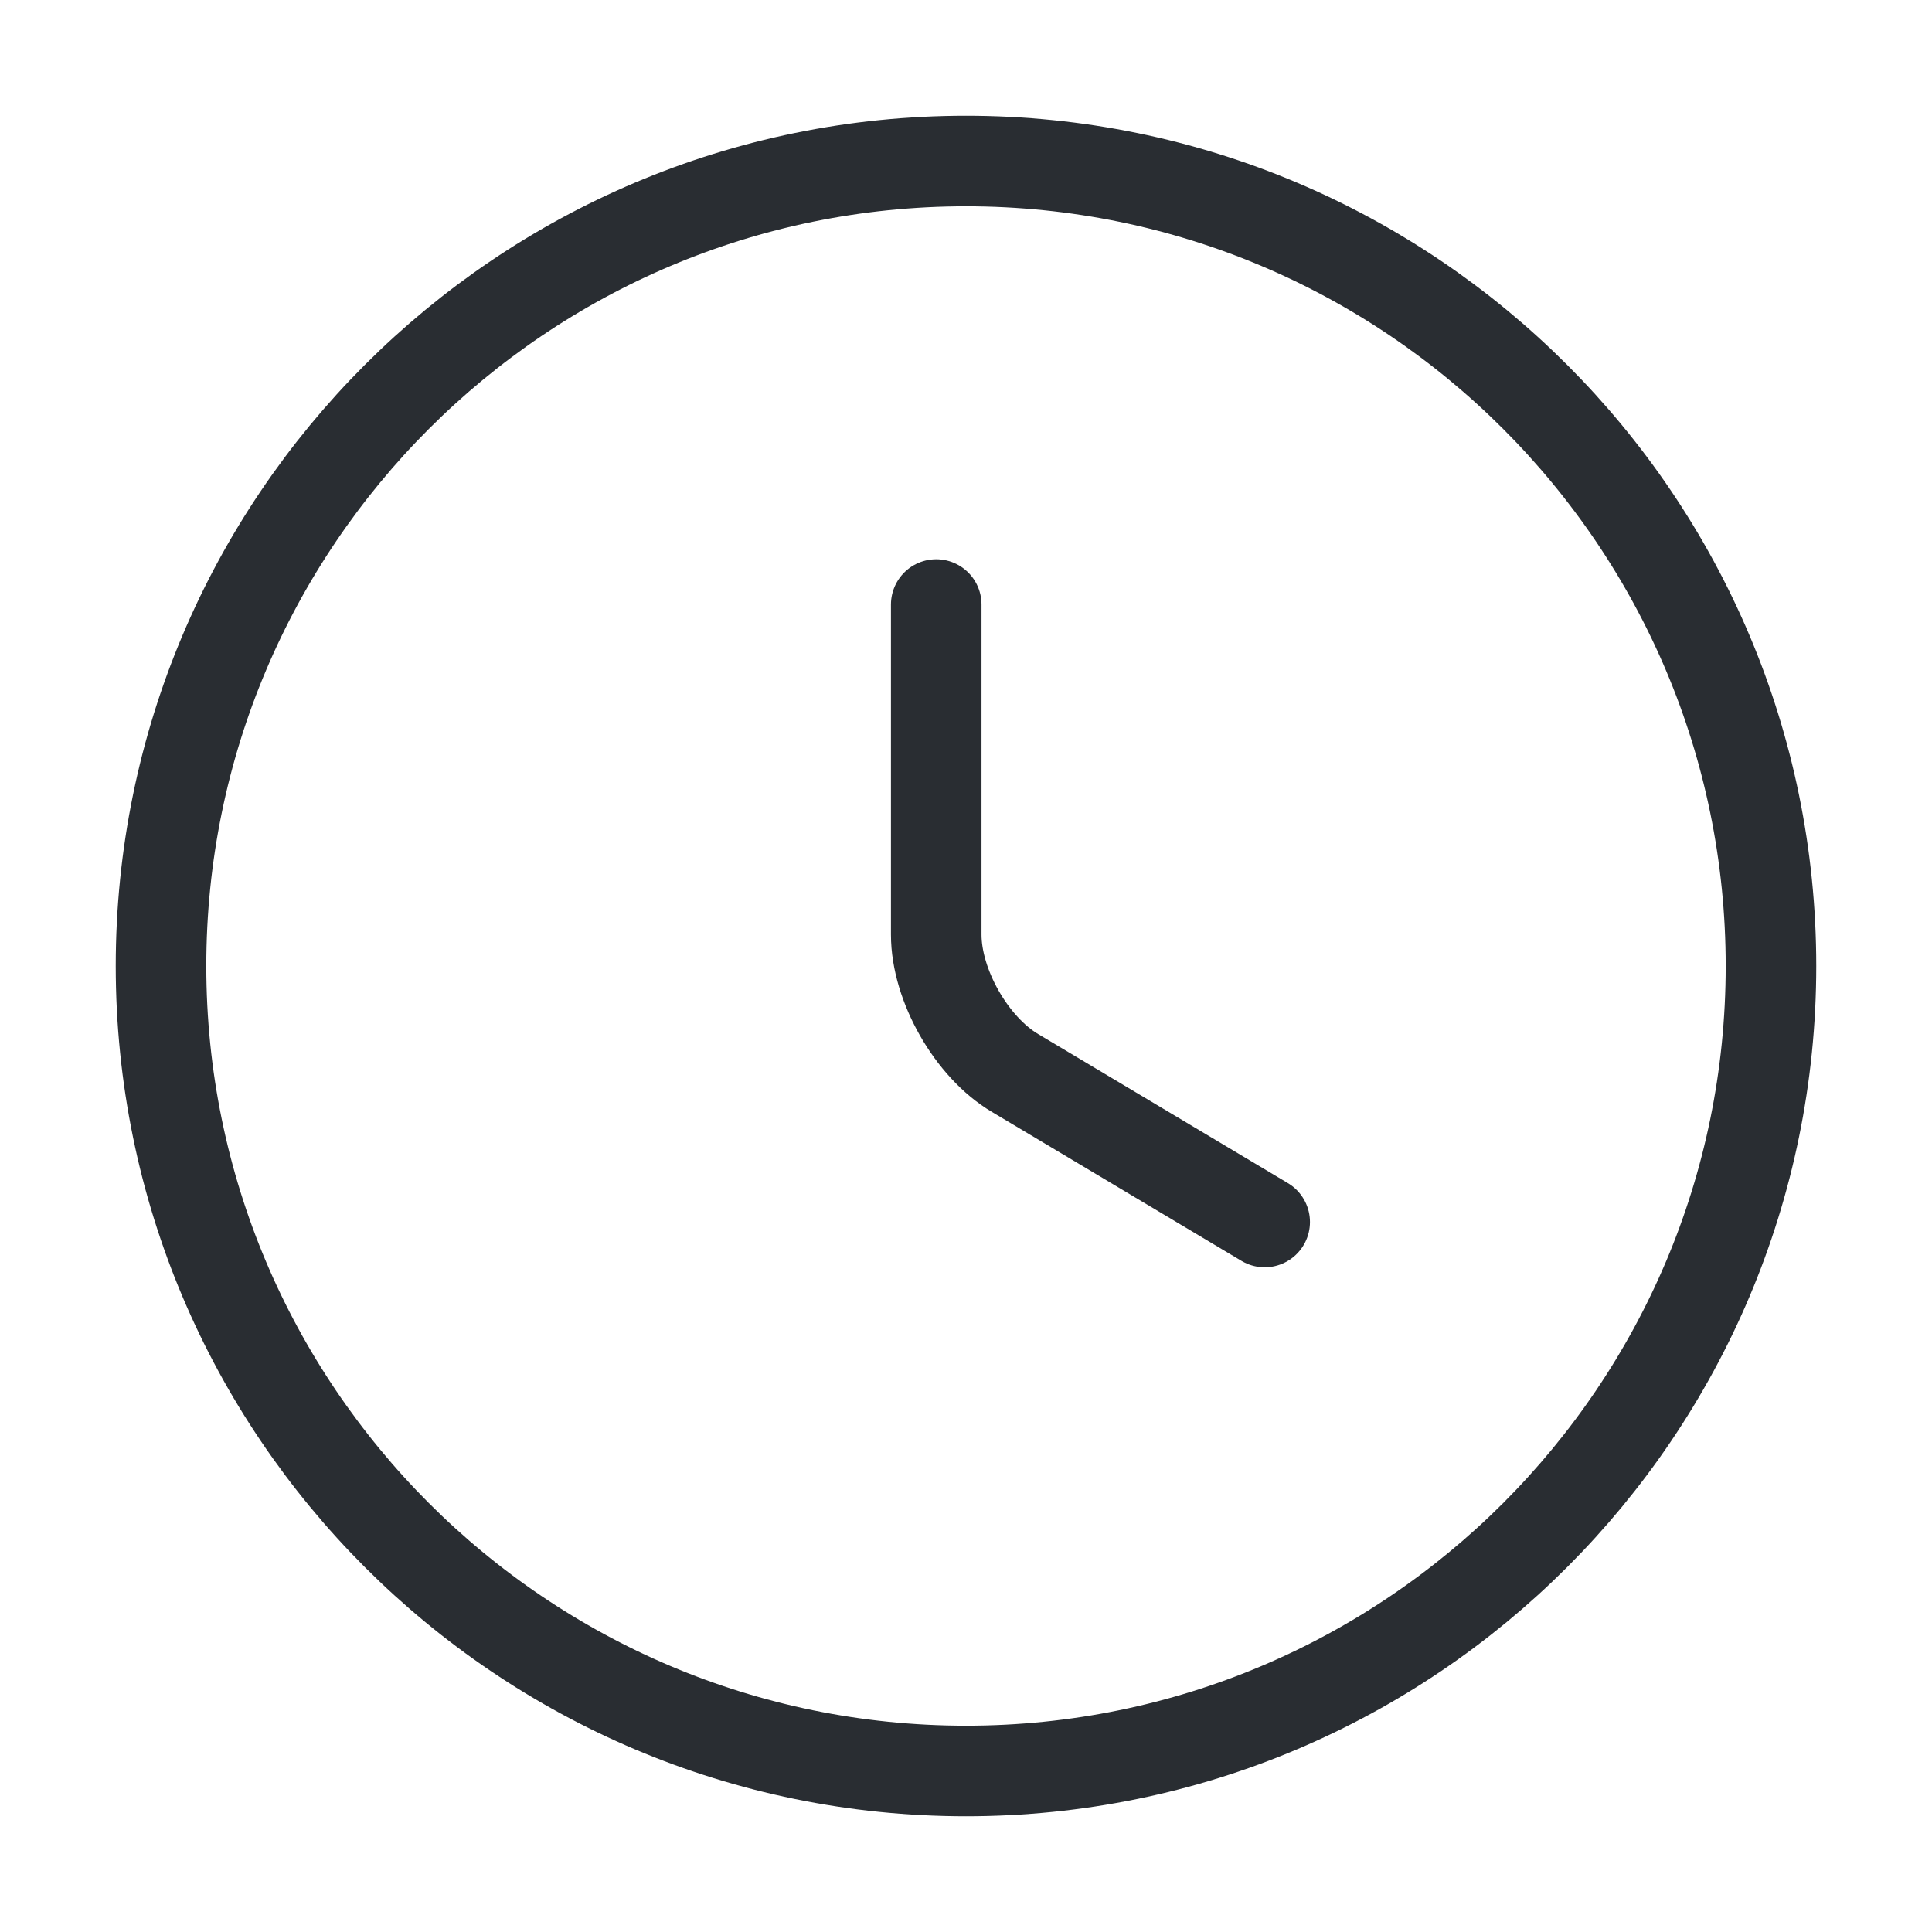
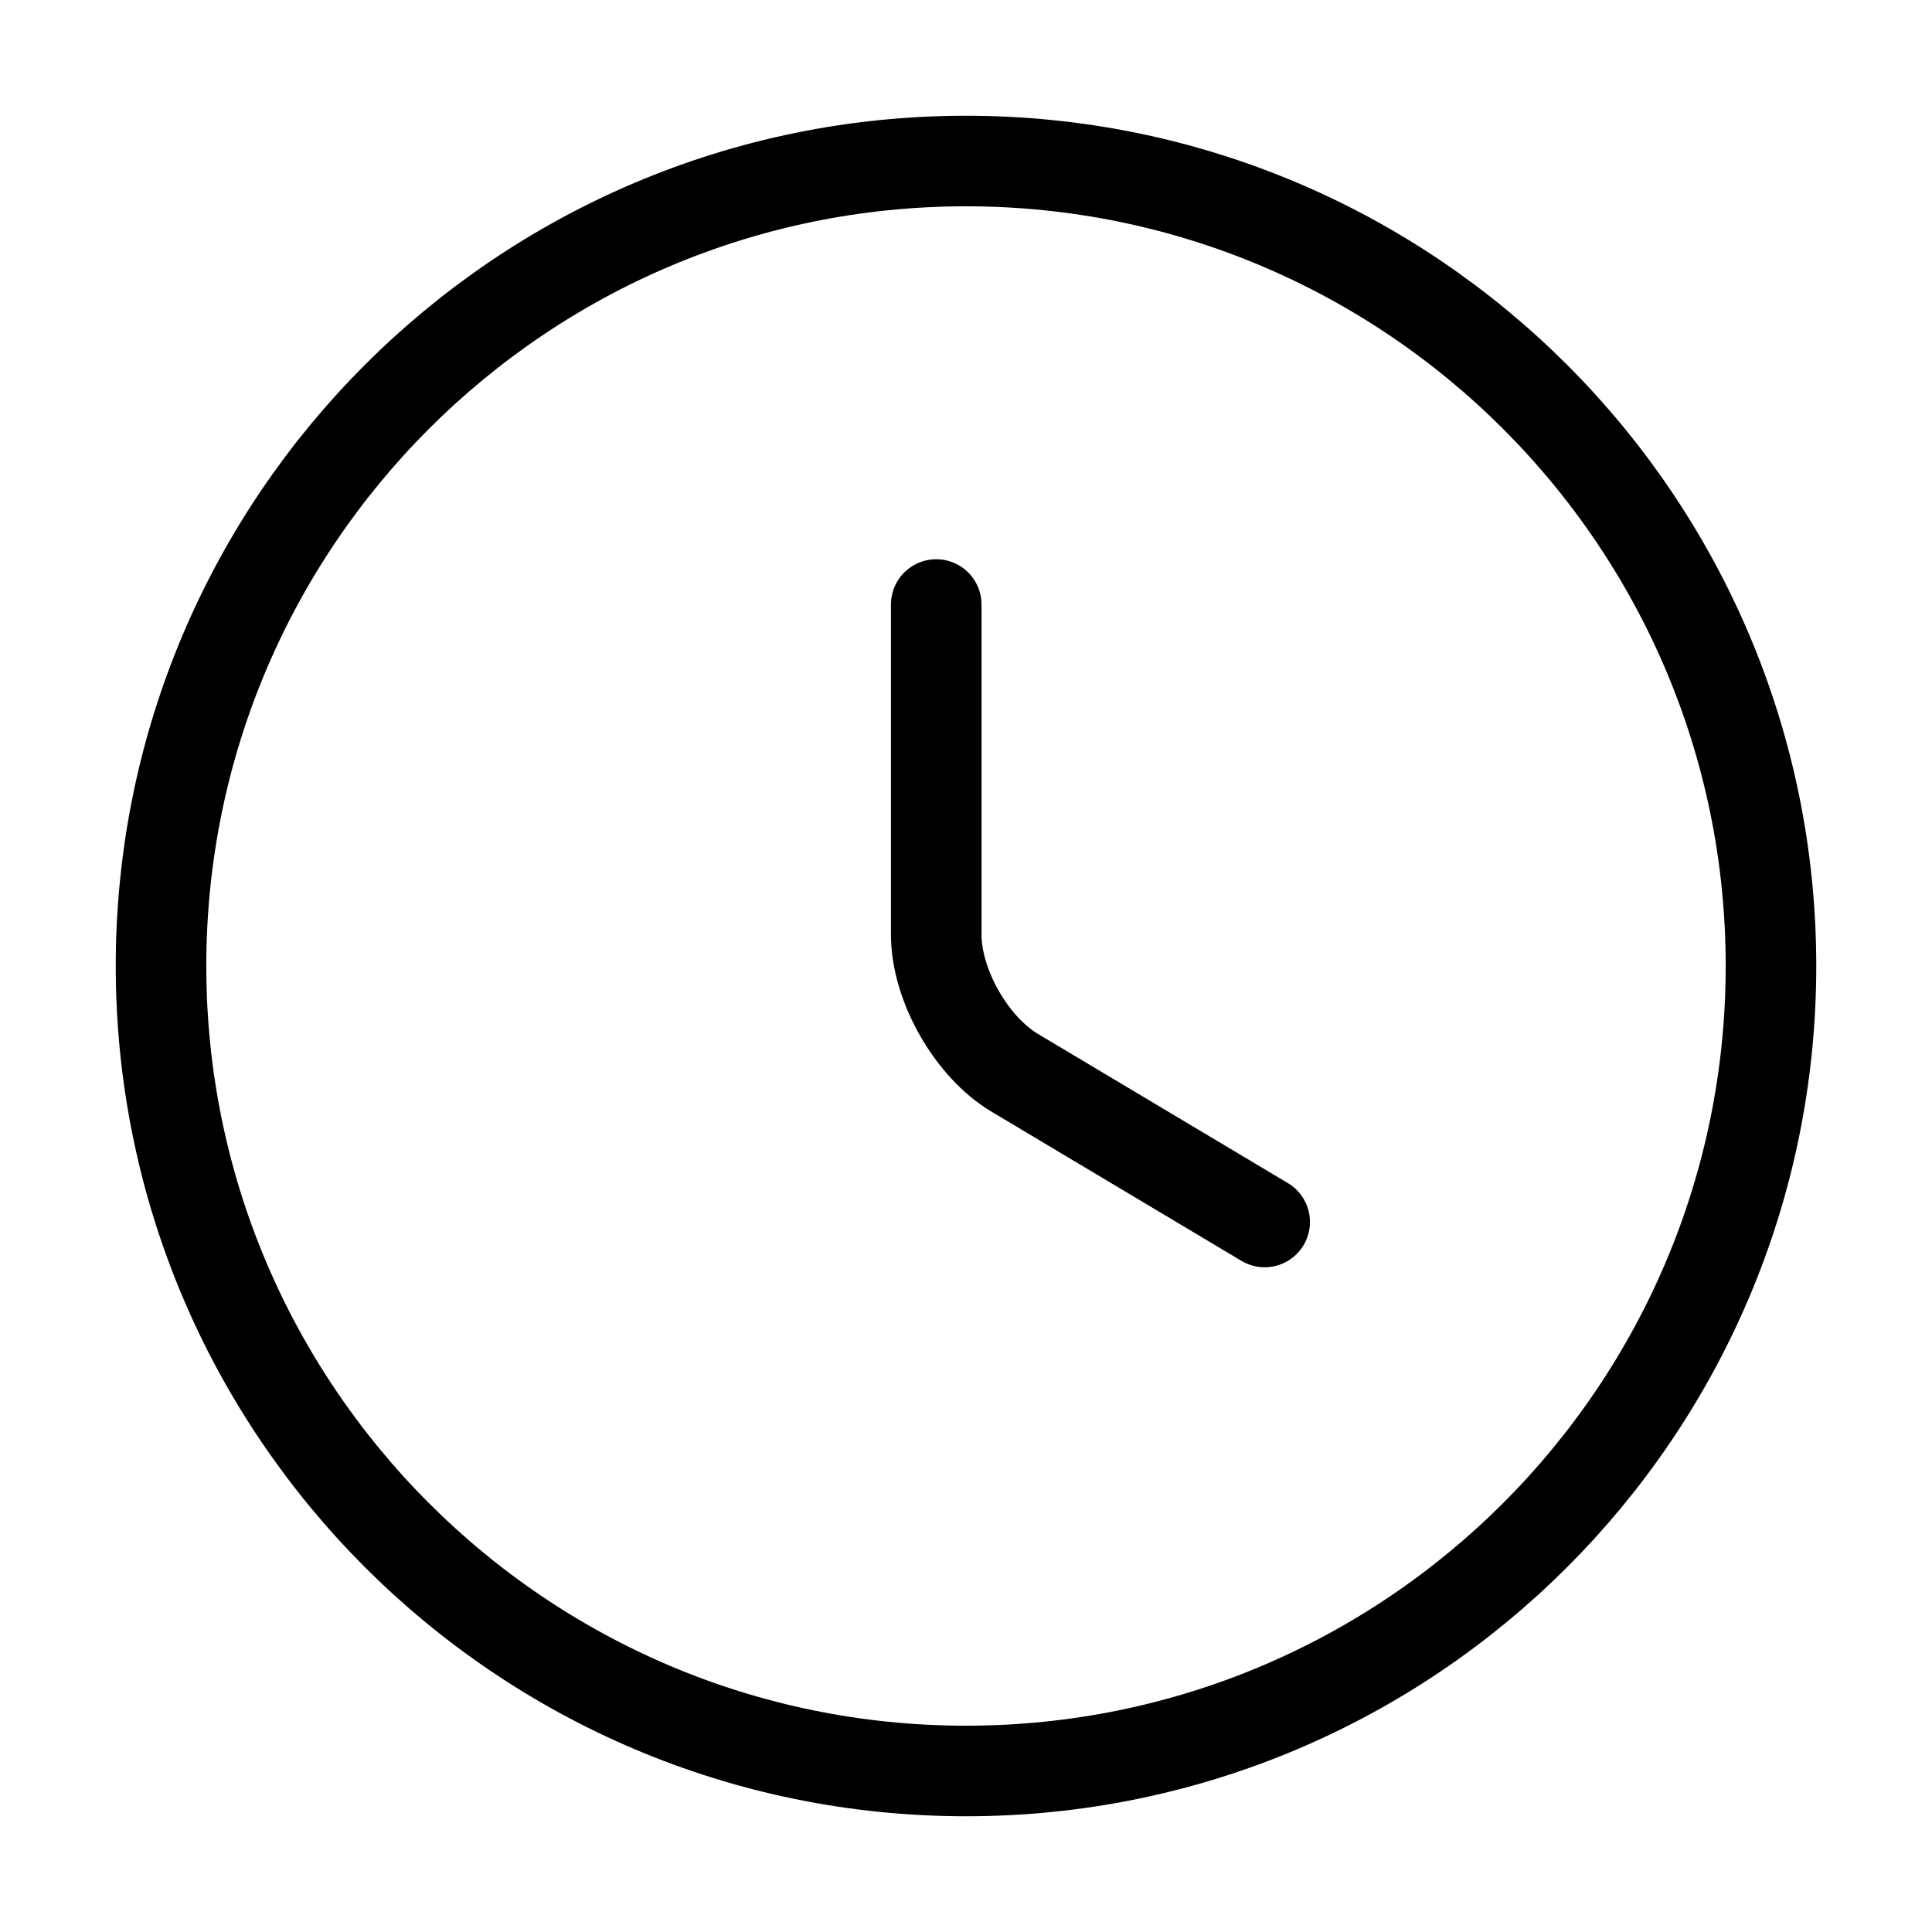
<svg xmlns="http://www.w3.org/2000/svg" width="32" height="32" viewBox="0 0 32 32" fill="none">
-   <path d="M29.333 16C29.333 23.36 23.36 29.333 16 29.333C8.64 29.333 2.667 23.36 2.667 16C2.667 8.64 8.64 2.667 16 2.667C23.36 2.667 29.333 8.64 29.333 16Z" stroke="#292D32" stroke-width="1.5" stroke-linecap="round" stroke-linejoin="round" />
-   <path d="M20.947 20.24L16.814 17.773C16.093 17.347 15.507 16.32 15.507 15.48V10.013" stroke="#292D32" stroke-width="1.5" stroke-linecap="round" stroke-linejoin="round" />
+   <path d="M29.333 16C29.333 23.36 23.36 29.333 16 29.333C8.64 29.333 2.667 23.36 2.667 16C2.667 8.64 8.64 2.667 16 2.667C23.36 2.667 29.333 8.64 29.333 16Z" stroke="#000" stroke-width="1.5" stroke-linecap="round" stroke-linejoin="round" />
+   <path d="M20.947 20.24L16.814 17.773C16.093 17.347 15.507 16.32 15.507 15.48V10.013" stroke="#000" stroke-width="1.5" stroke-linecap="round" stroke-linejoin="round" />
</svg>
